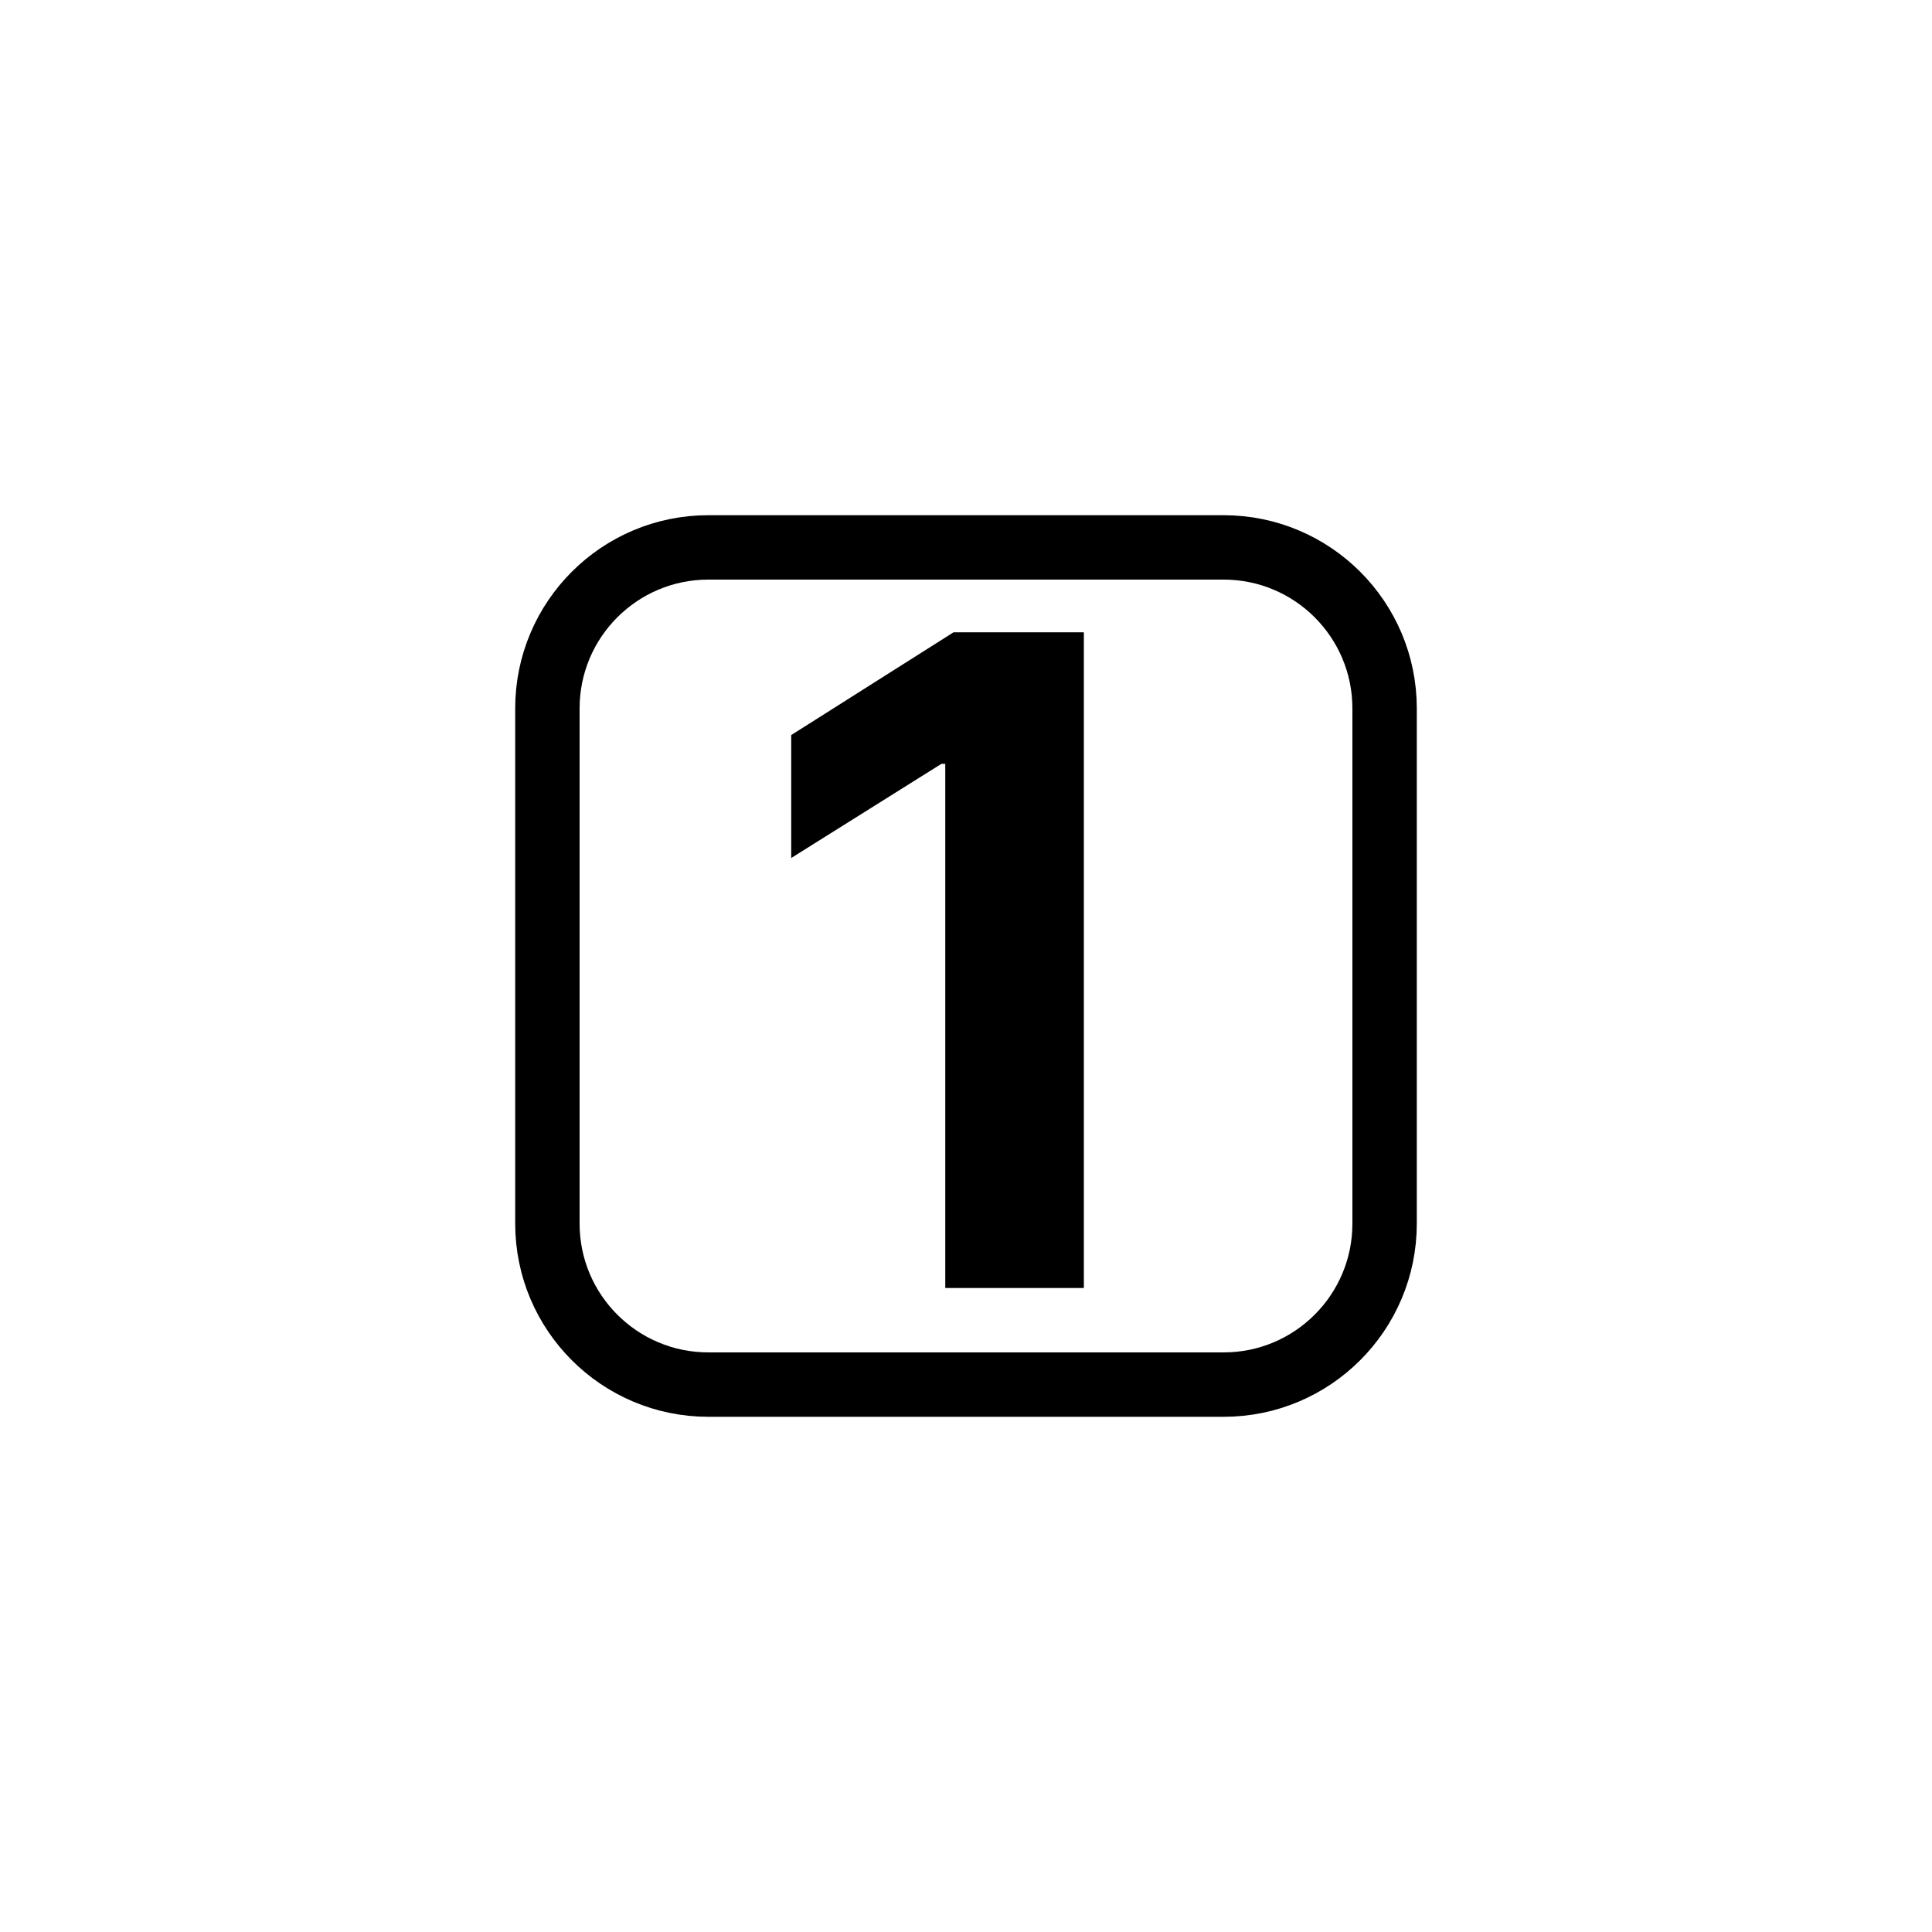
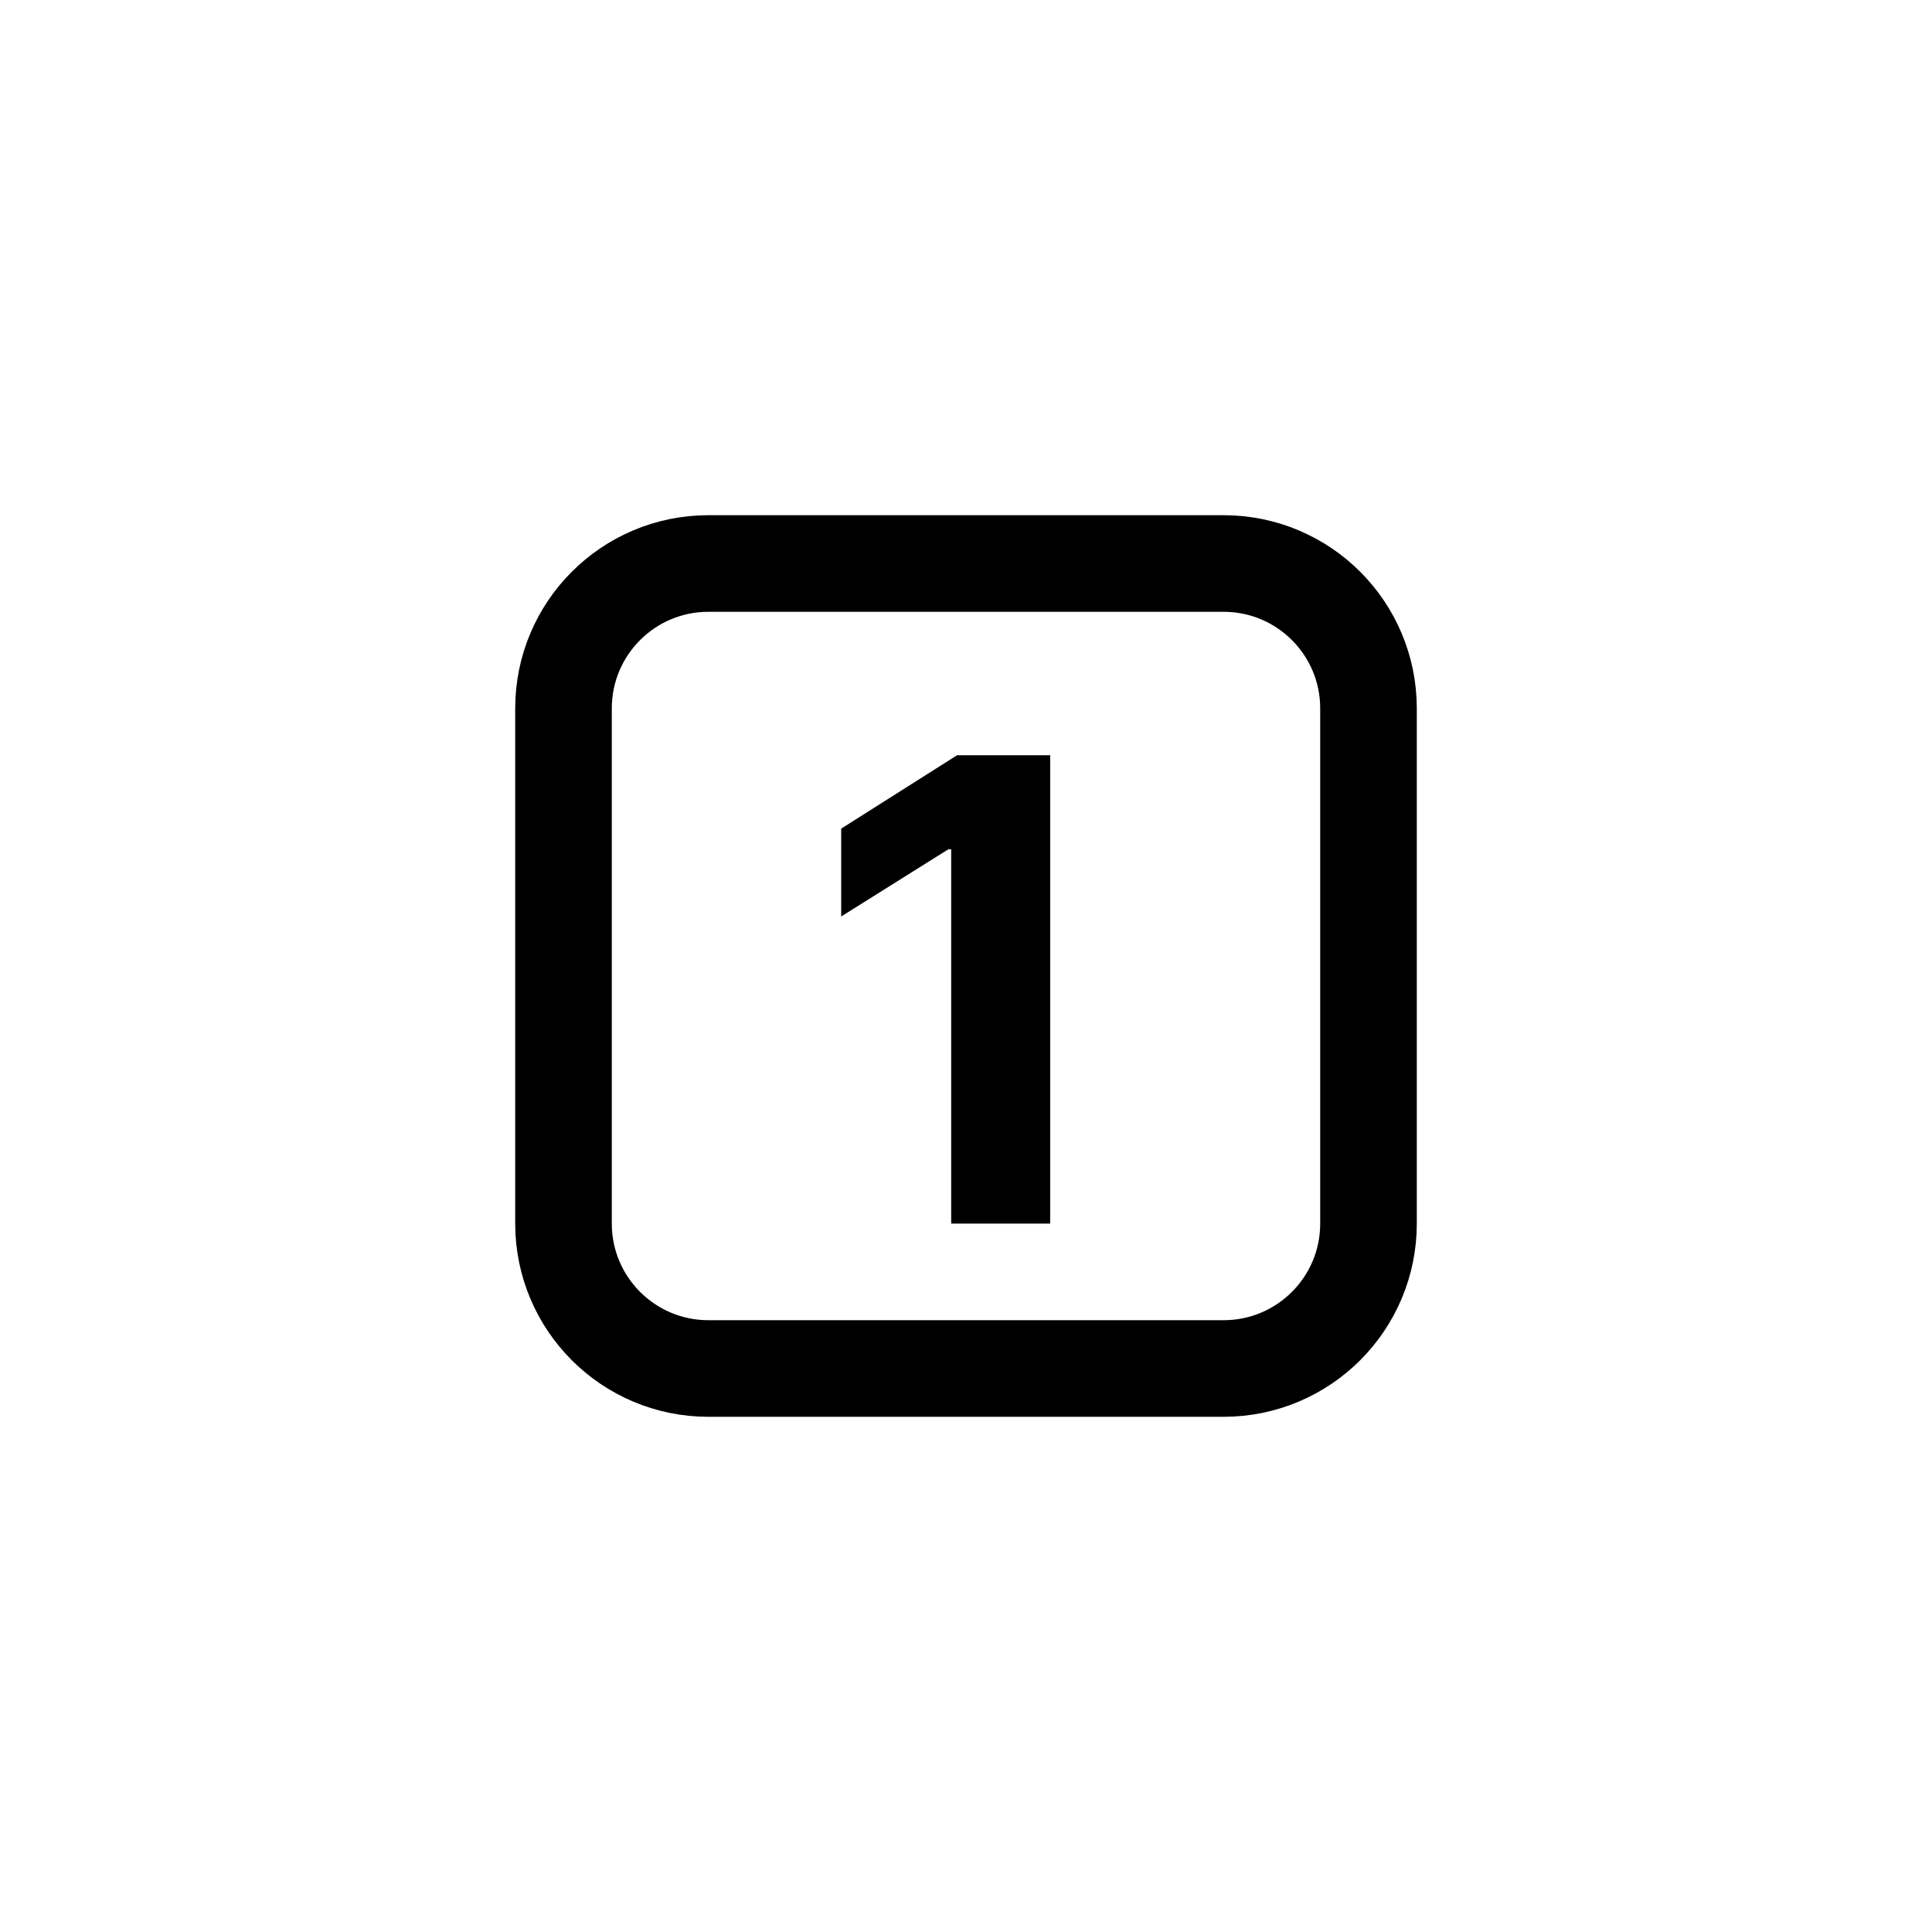
<svg xmlns="http://www.w3.org/2000/svg" width="30" height="30" viewBox="0 0 30 30" fill="none">
-   <rect x="8.5" y="8.5" width="13" height="13" rx="2.5" stroke="black" />
-   <path d="M16.83 9.818V20H14.678V11.861H14.618L12.286 13.323V11.414L14.807 9.818H16.83Z" fill="black" />
+   <rect x="8.75" y="8.75" width="12.5" height="12.5" rx="2.25" stroke="black" stroke-width="1.5" />
+   <path d="M16.307 11.727V19H14.77V13.187H14.727L13.062 14.231V12.867L14.862 11.727H16.307Z" fill="black" />
</svg>
